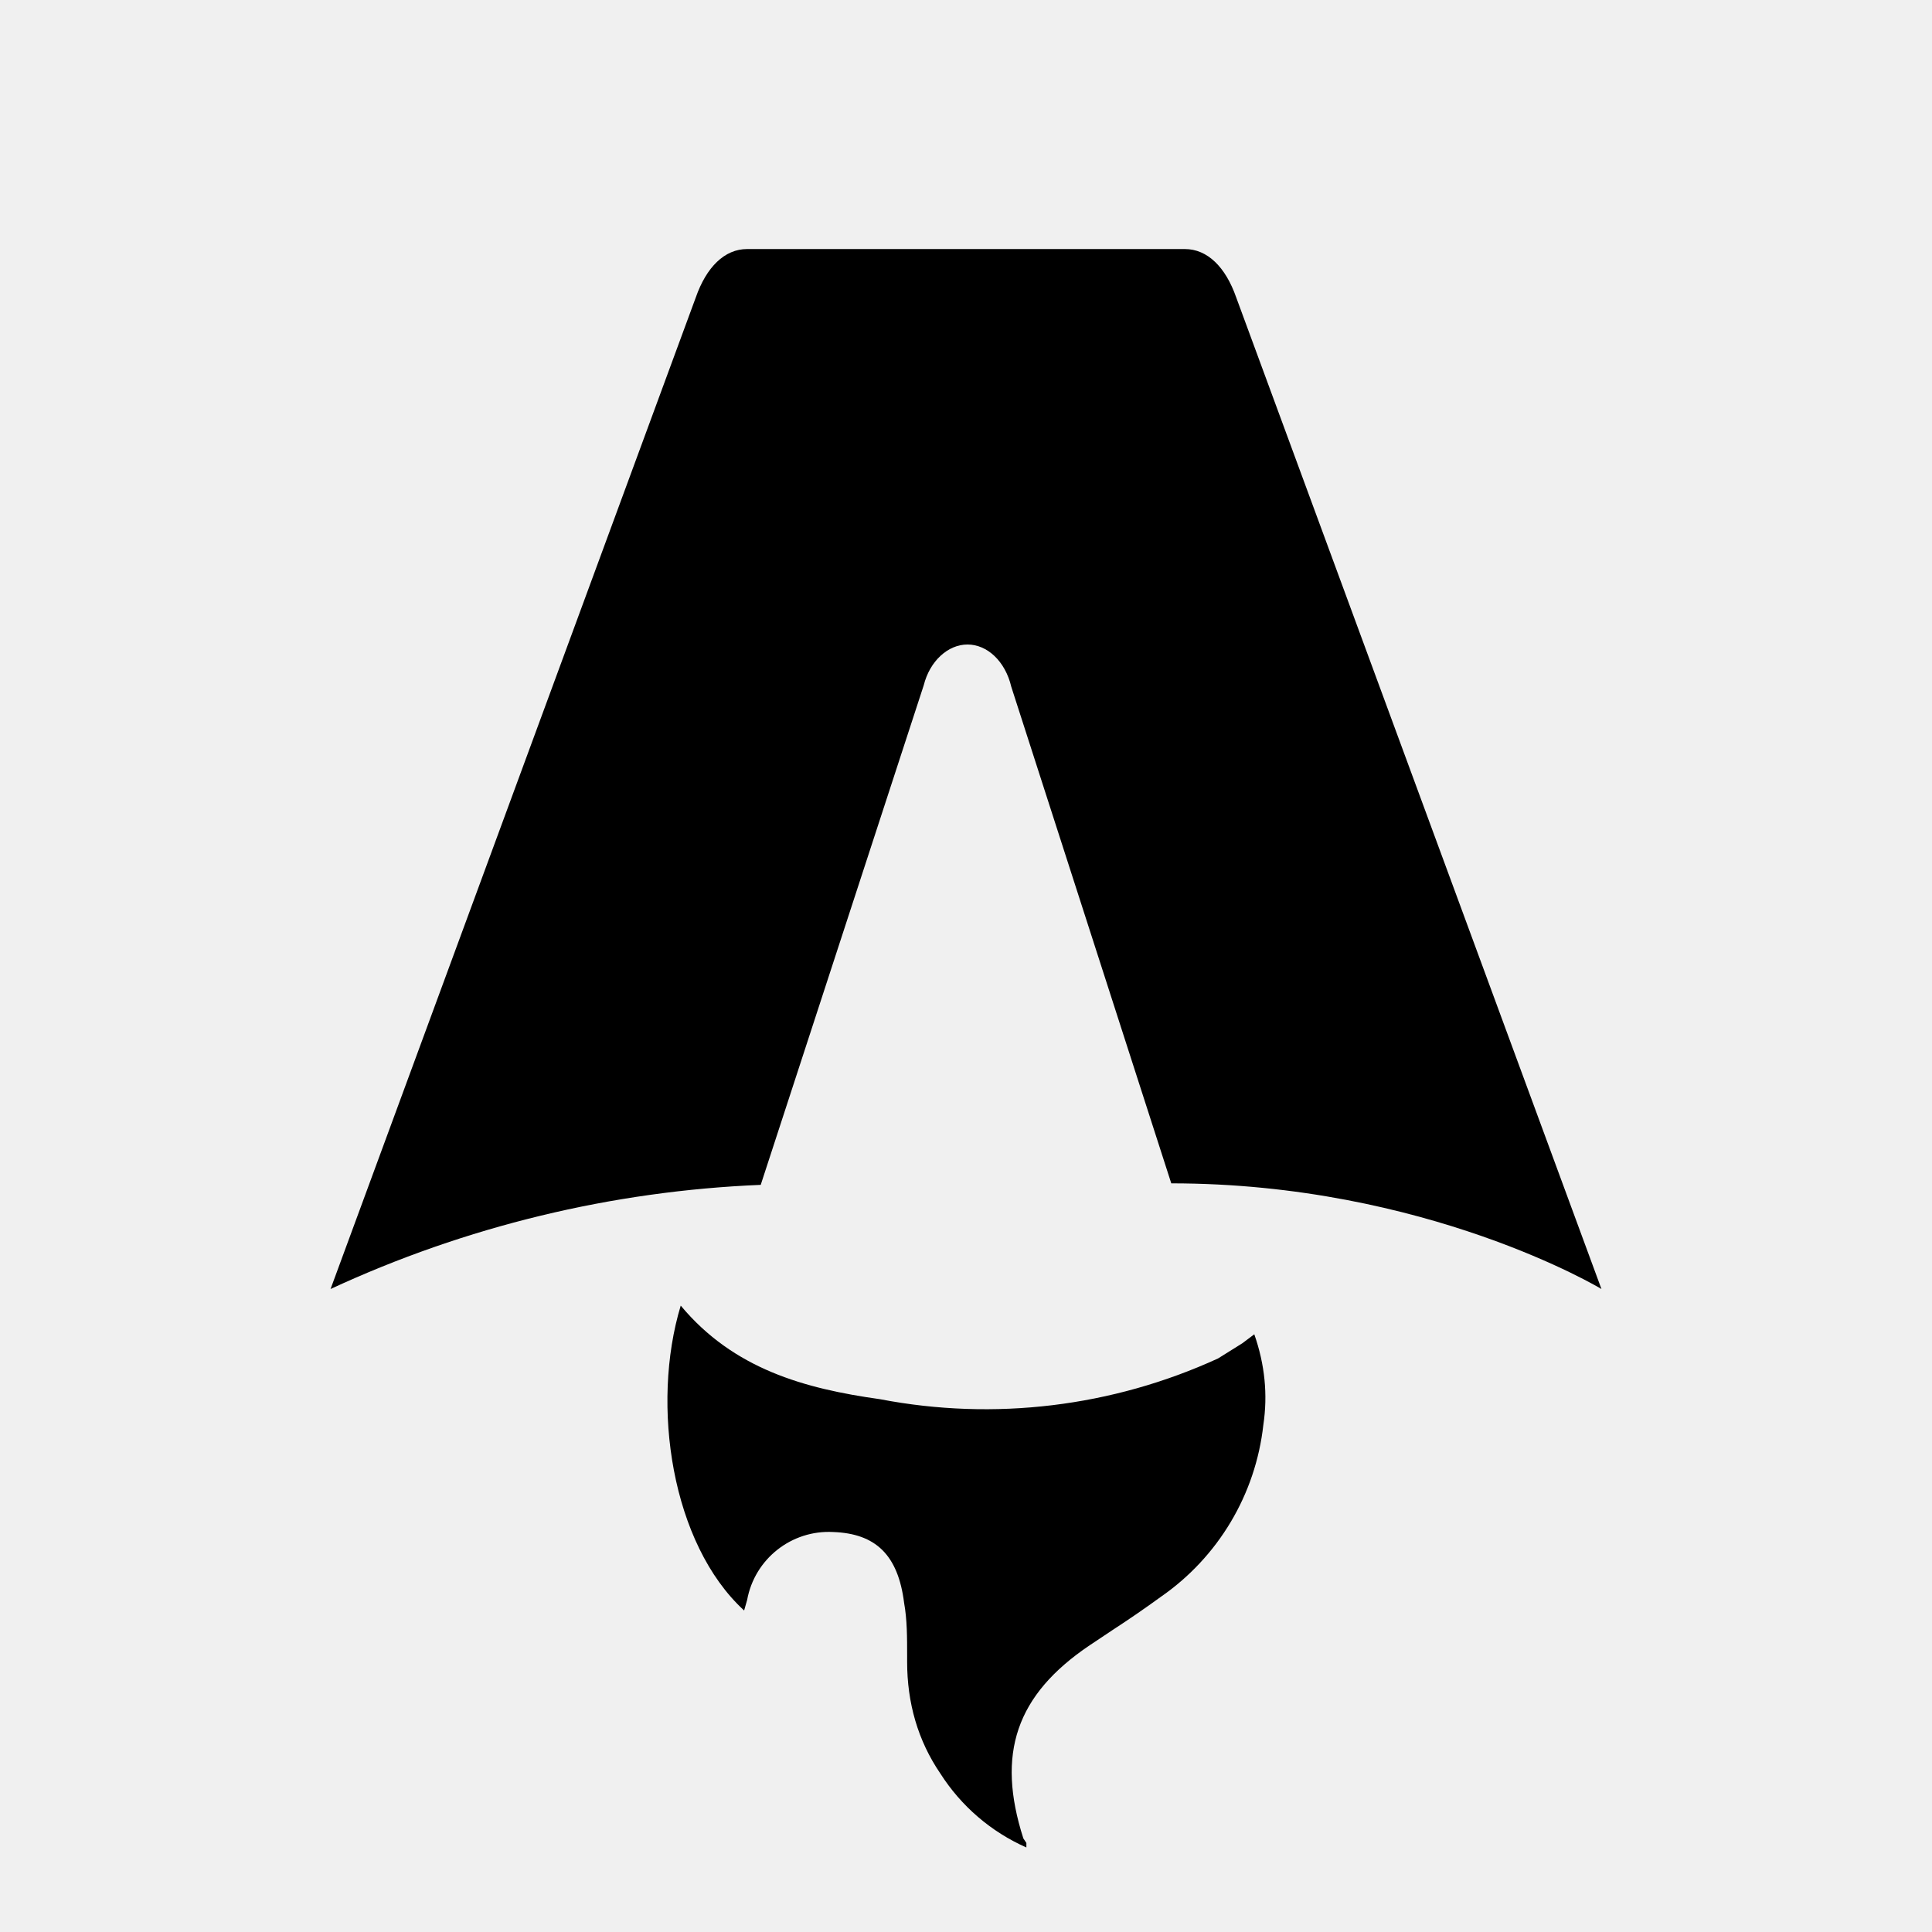
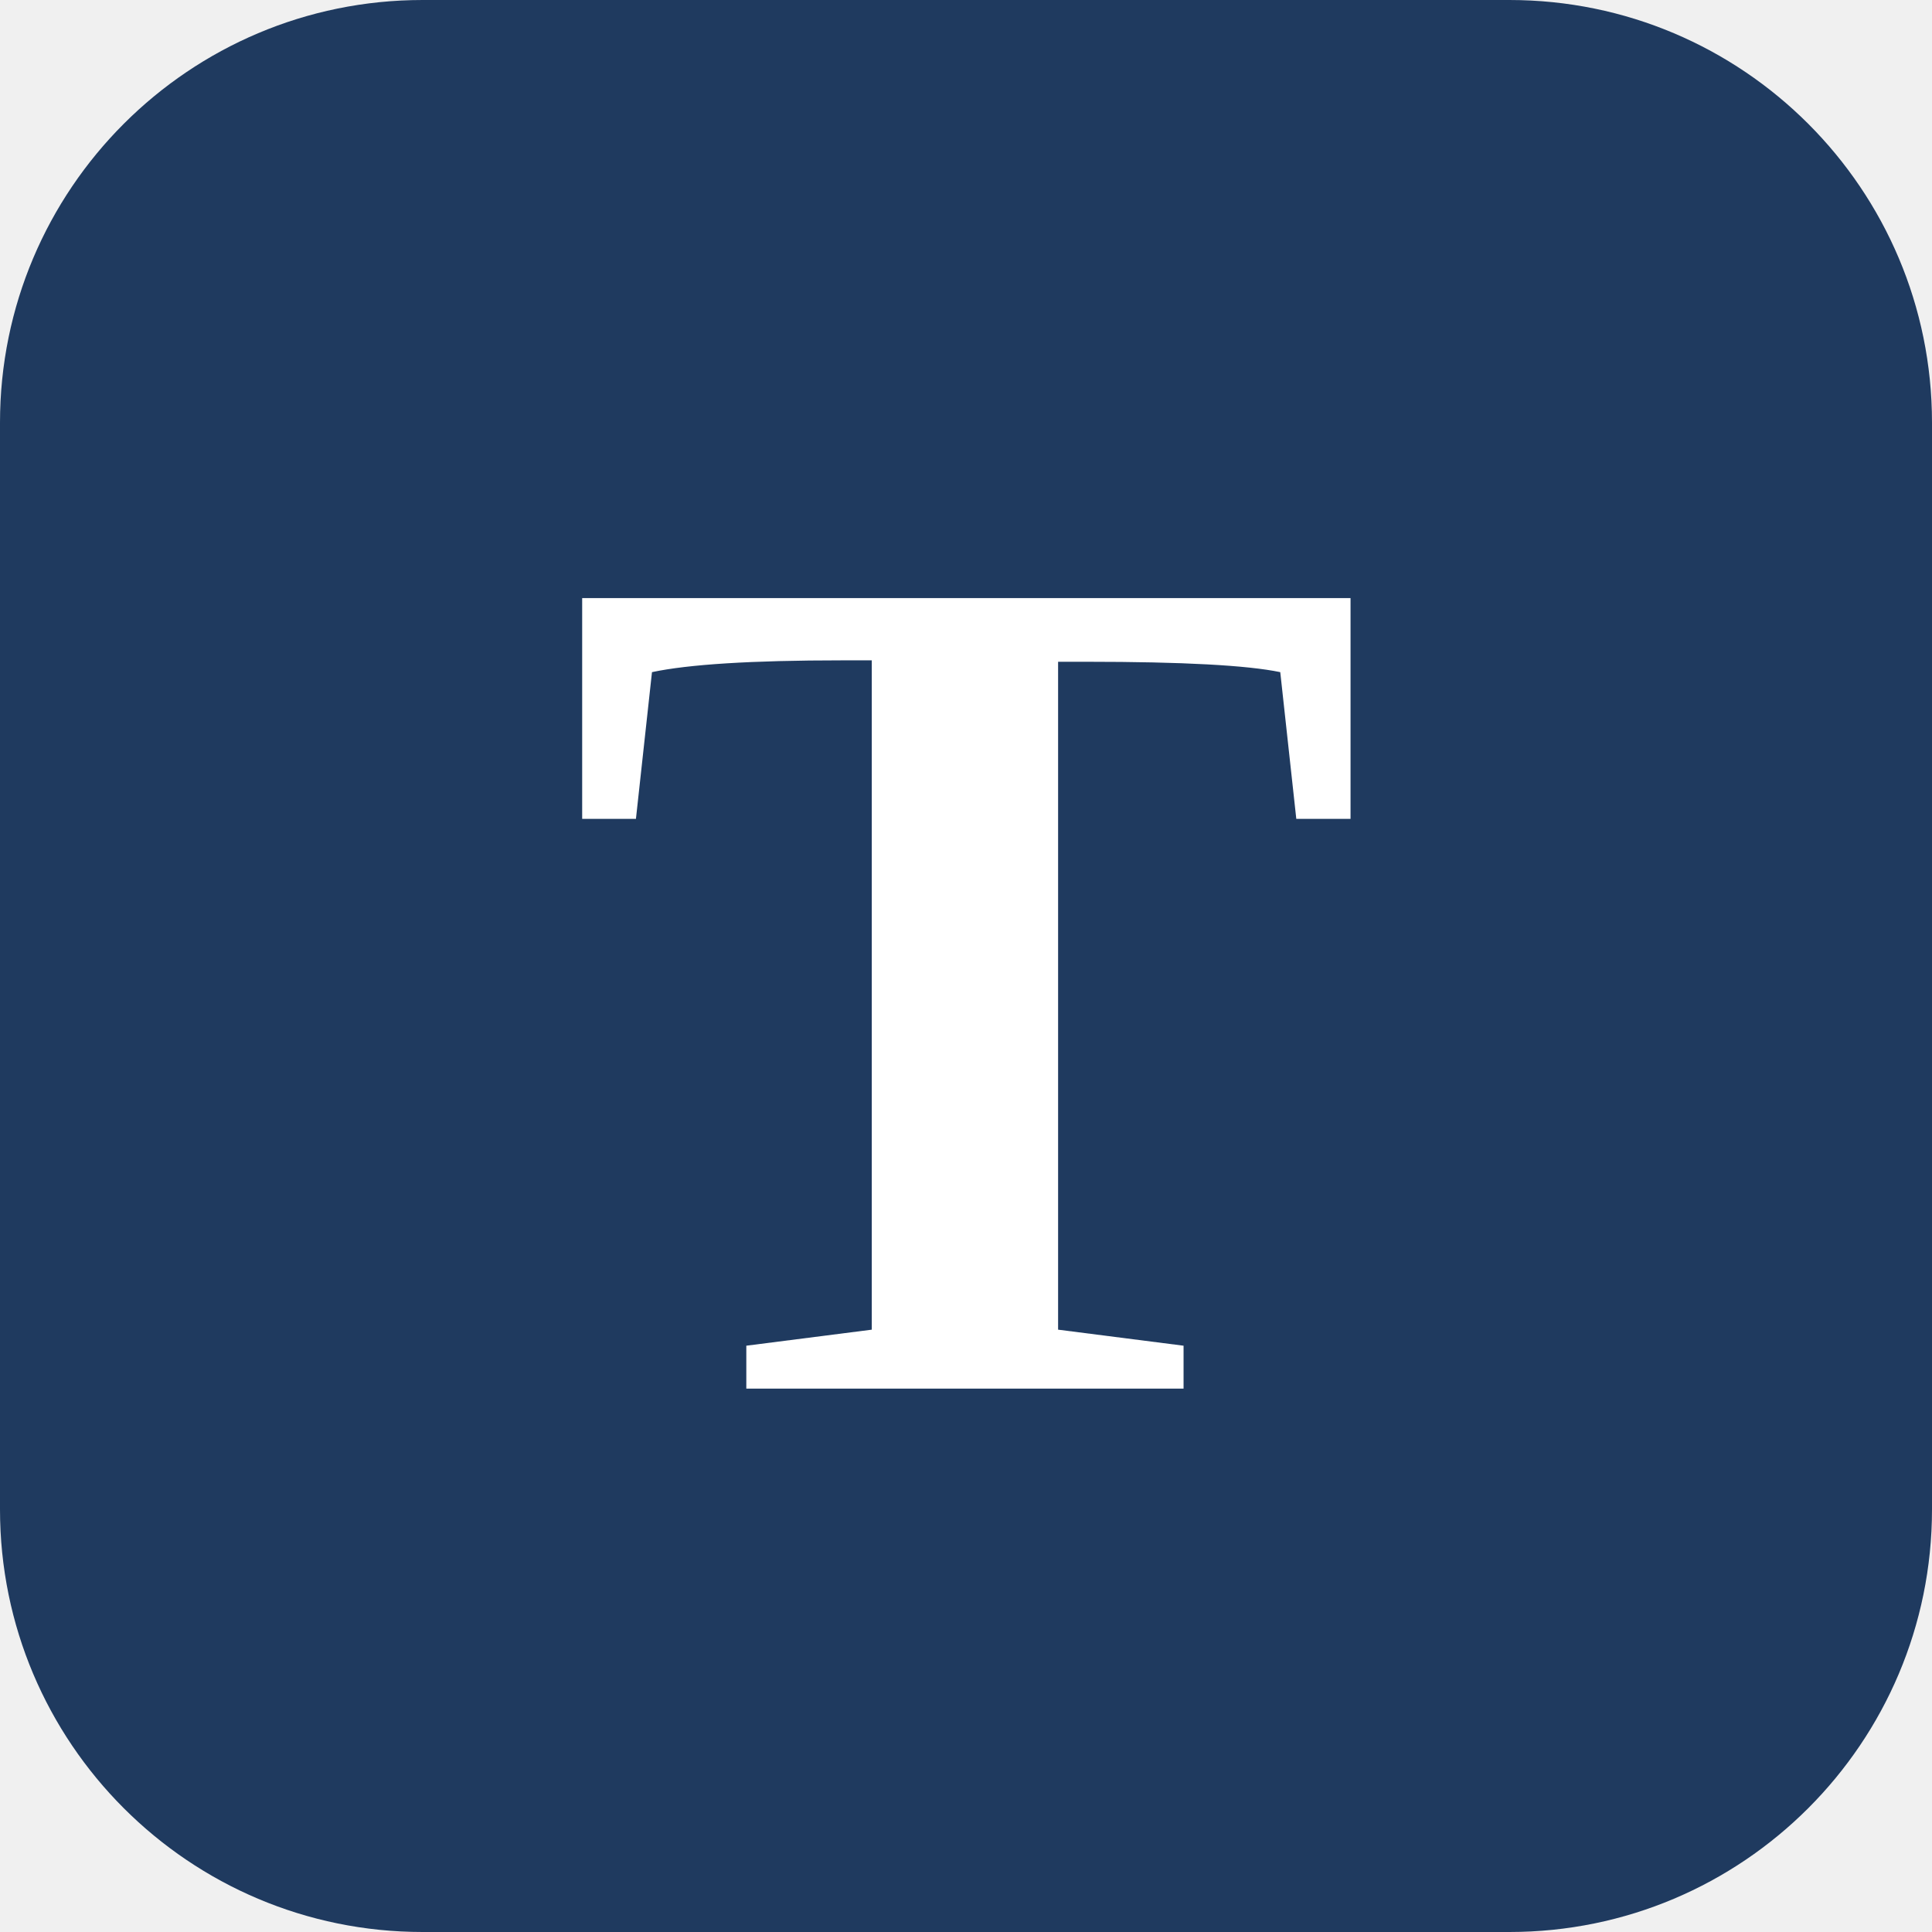
- <svg xmlns="http://www.w3.org/2000/svg" fill="none" viewBox="0 0 128 128">
-   <path d="M50.4 78.5a75.1 75.1 0 0 0-28.5 6.9l24.2-65.7c.7-2 1.9-3.2 3.4-3.2h29c1.5 0 2.7 1.2 3.4 3.2l24.2 65.7s-11.6-7-28.5-7L67 45.5c-.4-1.7-1.6-2.8-2.9-2.8-1.3 0-2.5 1.1-2.9 2.7L50.4 78.5Zm-1.1 28.2Zm-4.2-20.2c-2 6.6-.6 15.8 4.2 20.2a17.5 17.5 0 0 1 .2-.7 5.5 5.5 0 0 1 5.7-4.5c2.8.1 4.3 1.5 4.7 4.7.2 1.1.2 2.3.2 3.5v.4c0 2.7.7 5.2 2.2 7.4a13 13 0 0 0 5.7 4.9v-.3l-.2-.3c-1.8-5.6-.5-9.5 4.4-12.8l1.5-1a73 73 0 0 0 3.2-2.2 16 16 0 0 0 6.8-11.4c.3-2 .1-4-.6-6l-.8.6-1.6 1a37 37 0 0 1-22.4 2.7c-5-.7-9.7-2-13.2-6.2Z" />
-   <style>
-         path { fill: #000; }
-         @media (prefers-color-scheme: dark) {
-             path { fill: #FFF; }
-         }
-     </style>
+ <svg xmlns="http://www.w3.org/2000/svg" viewBox="0 0 64 64">
+   <rect width="64" height="64" rx="14" fill="#1F3A5F" />
+   <text x="32" y="46" text-anchor="middle" font-family="Georgia, 'Times New Roman', serif" font-size="40" font-weight="700" fill="#FFFFFF">T</text>
</svg>
